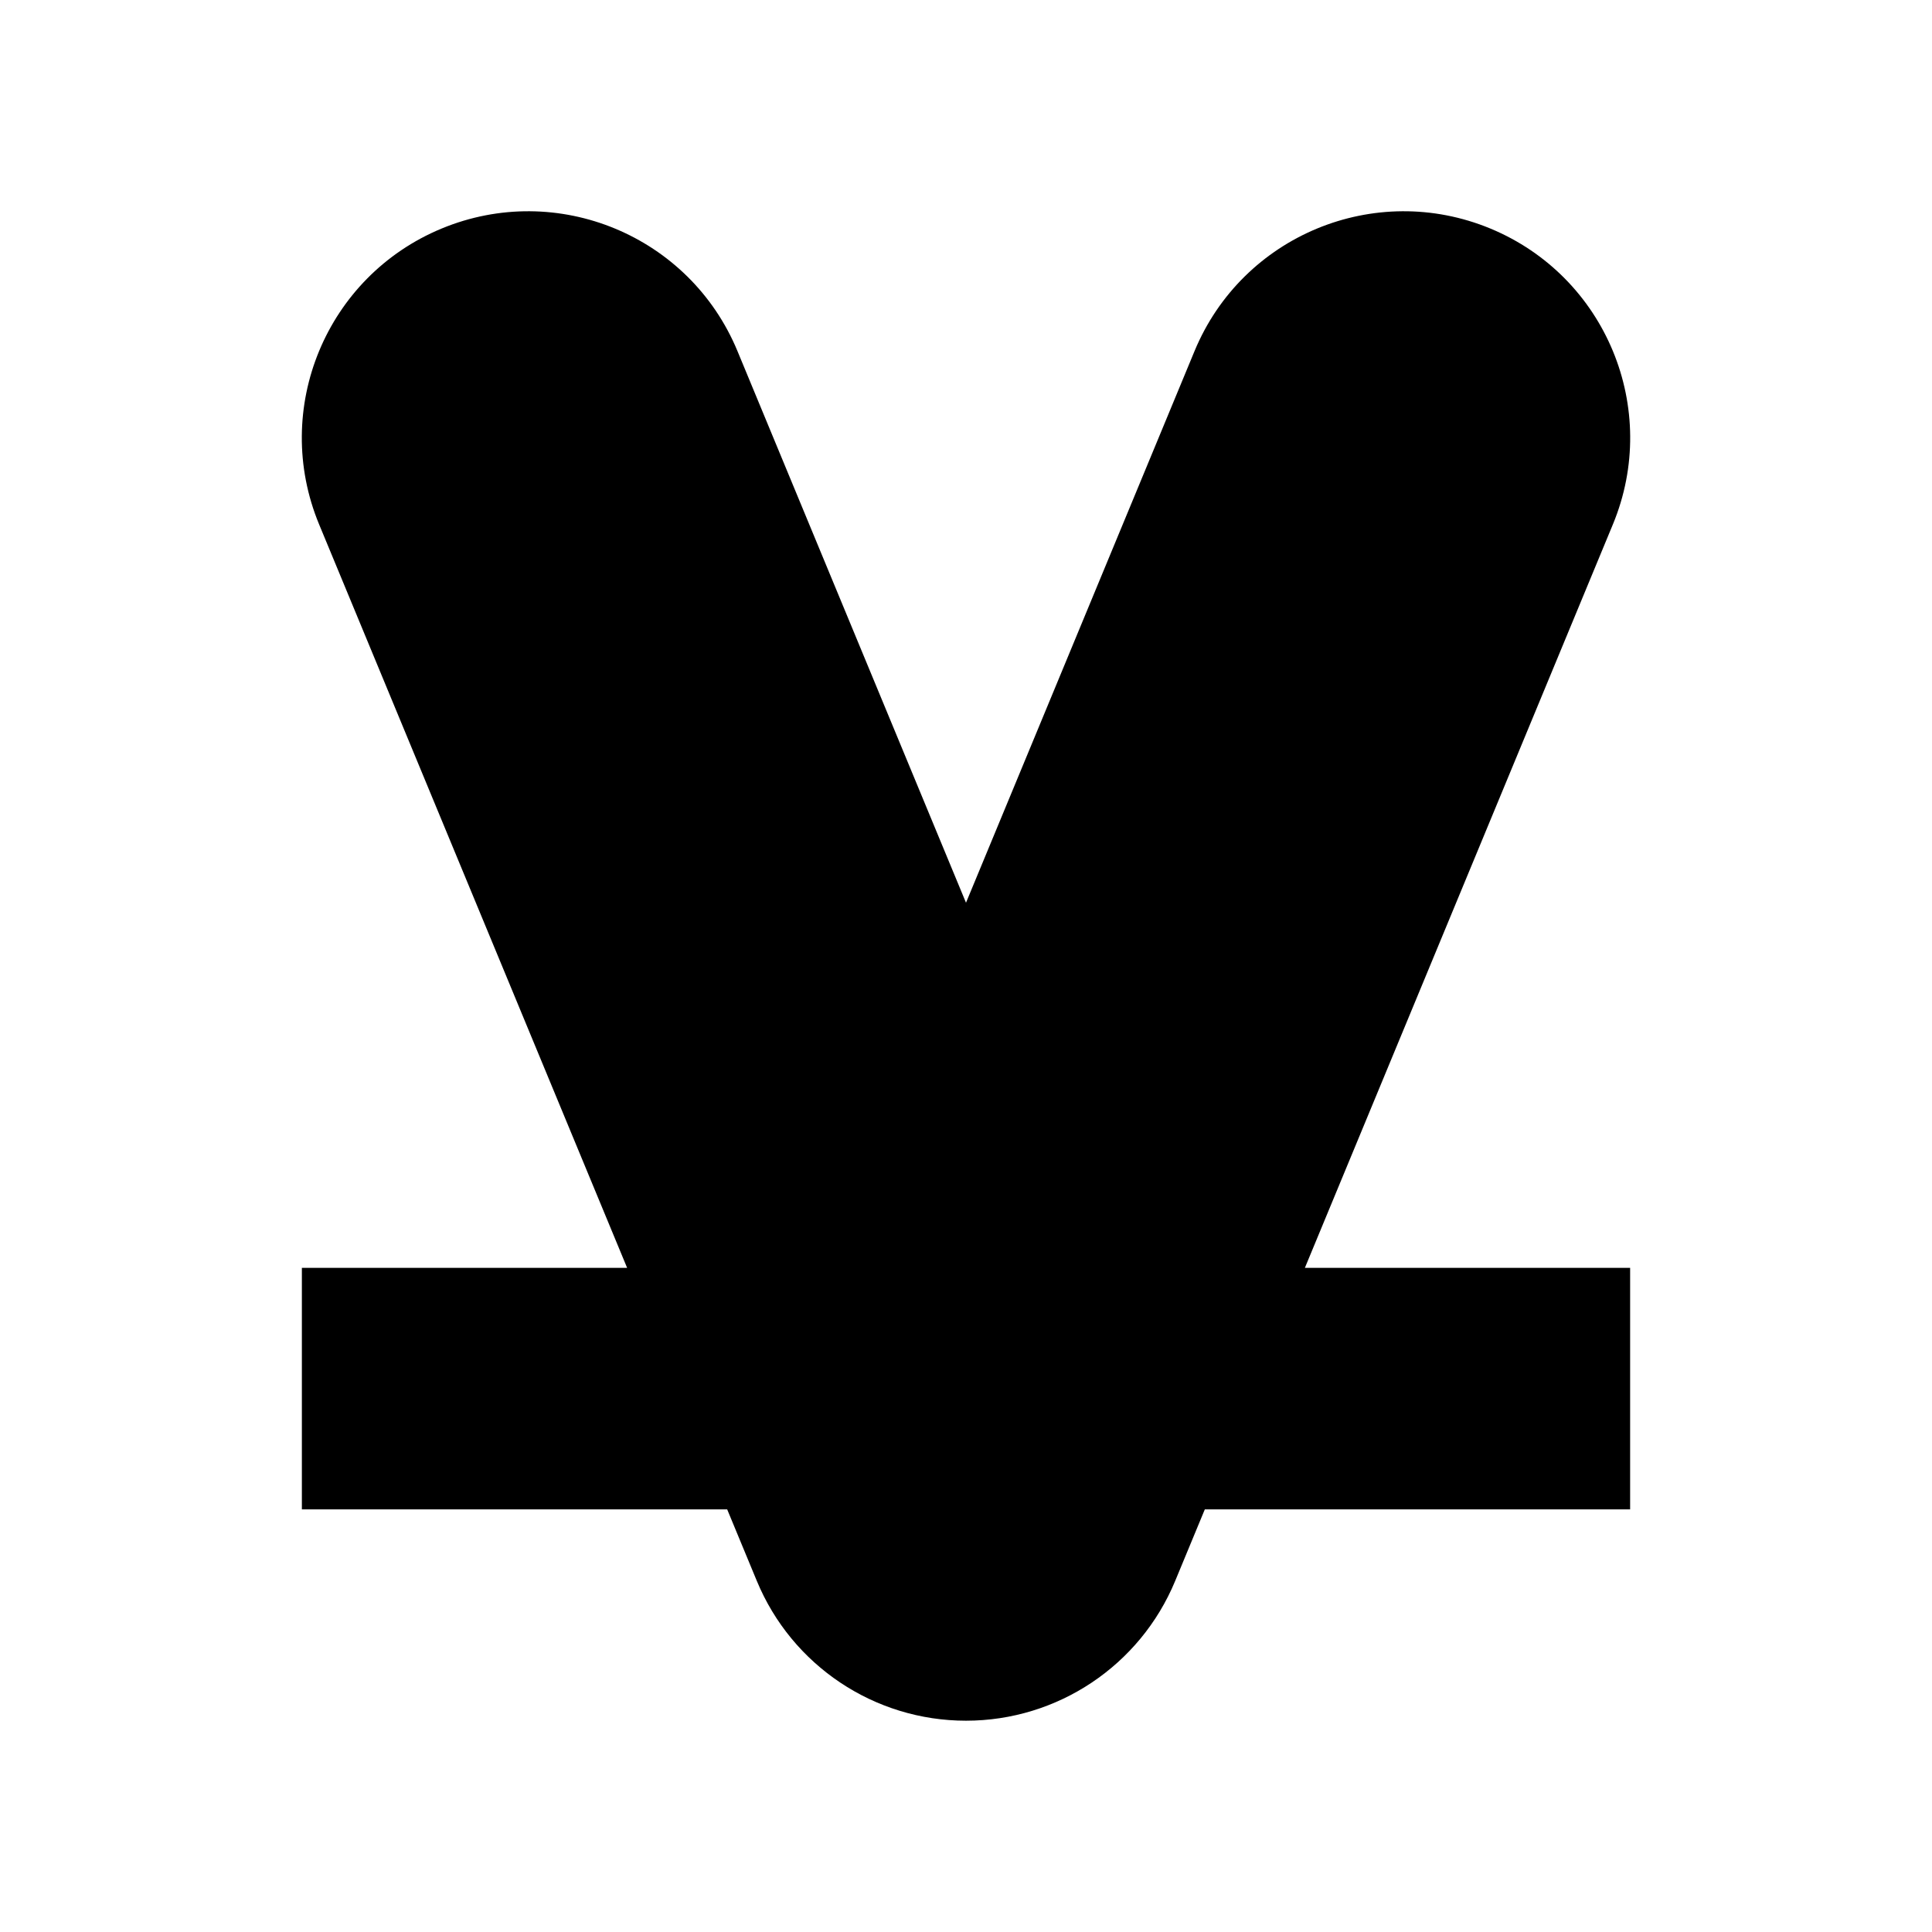
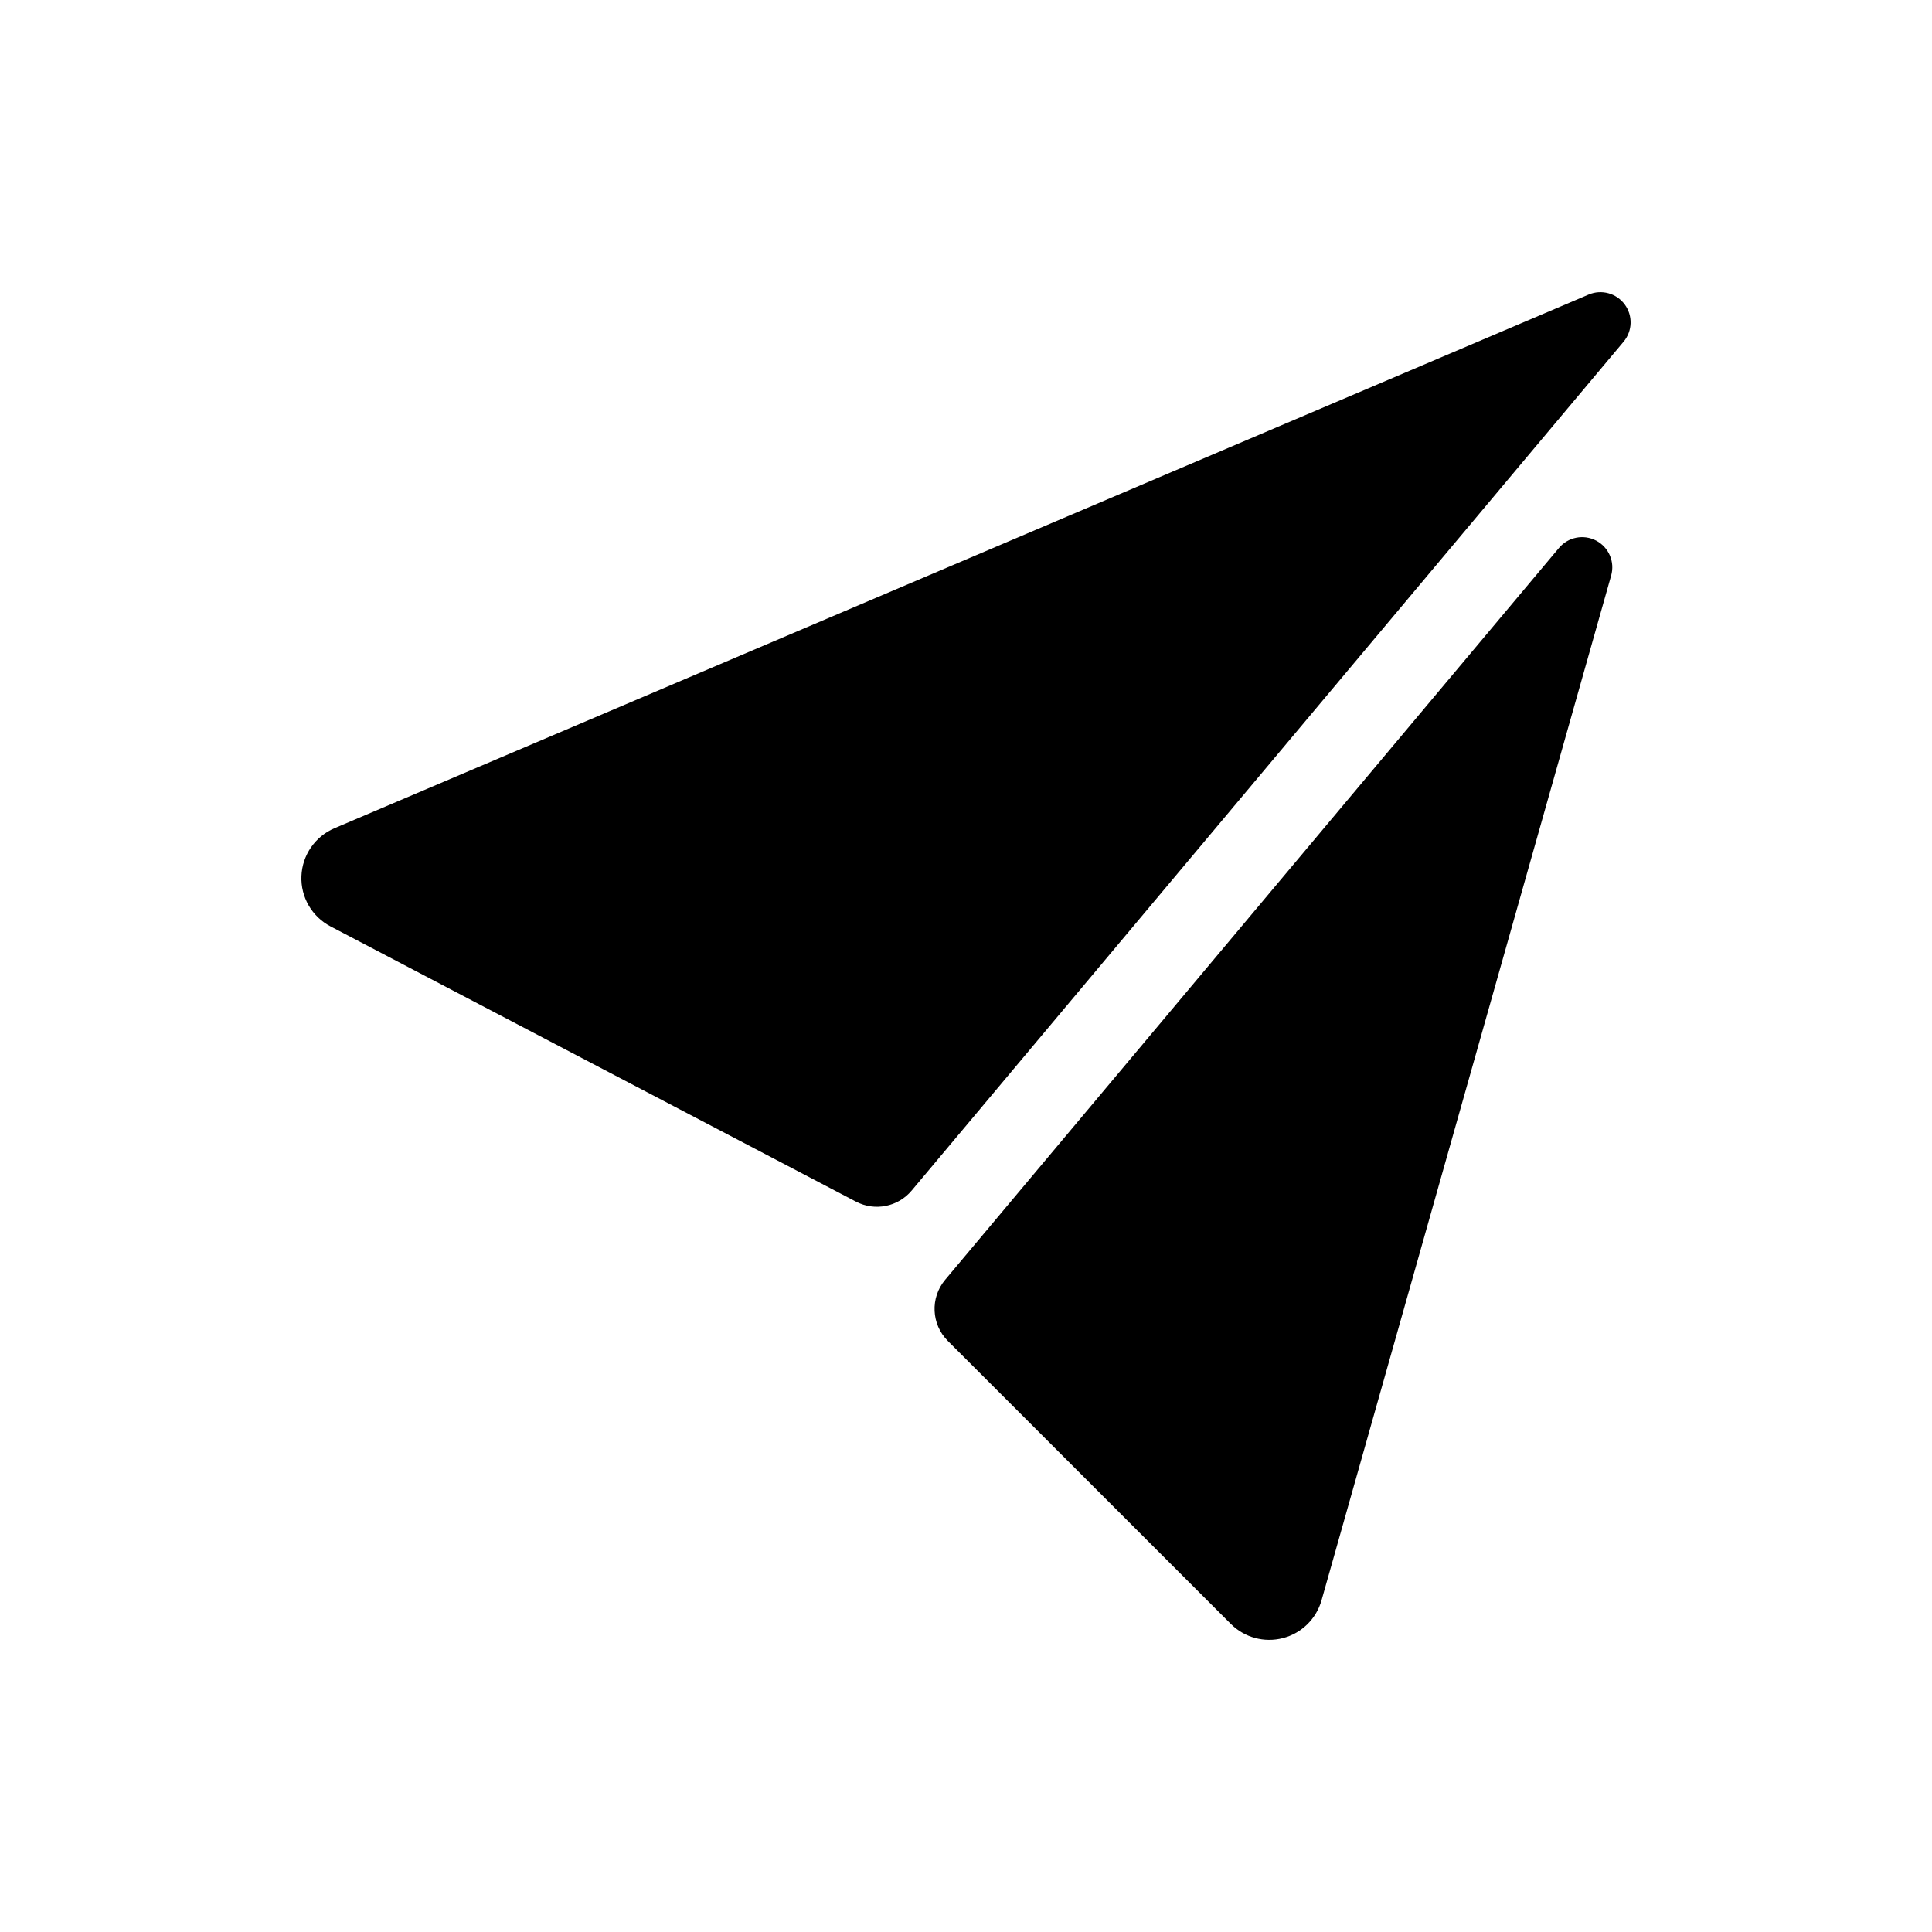
<svg xmlns="http://www.w3.org/2000/svg" viewBox="0 0 64 64" width="24" height="24" fill="none" role="img" aria-label="Unfold">
-   <path d="M10.571 17.371L25.071 52.371A7.5 7.5 0 0 0 38.929 52.371L53.429 17.371A7.5 7.5 0 0 0 39.571 11.629L32 29.904L24.429 11.629A7.5 7.5 0 0 0 10.571 17.371ZM10 42V50H54V42Z" fill="currentColor" />
+   <path d="M52.625 9.758L11.079 27.437A1.8 1.8 0 0 0 10.949 30.688L28.354 39.805A1.5 1.5 0 0 0 30.199 39.44L53.782 11.321A1 1 0 0 0 52.625 9.758ZM53.371 19.067L43.778 53.011A1.8 1.8 0 0 1 40.773 53.795L31.398 44.42A1.5 1.5 0 0 1 31.309 42.395L51.642 18.152A1 1 0 0 1 53.371 19.067Z" fill="currentColor" />
</svg>
